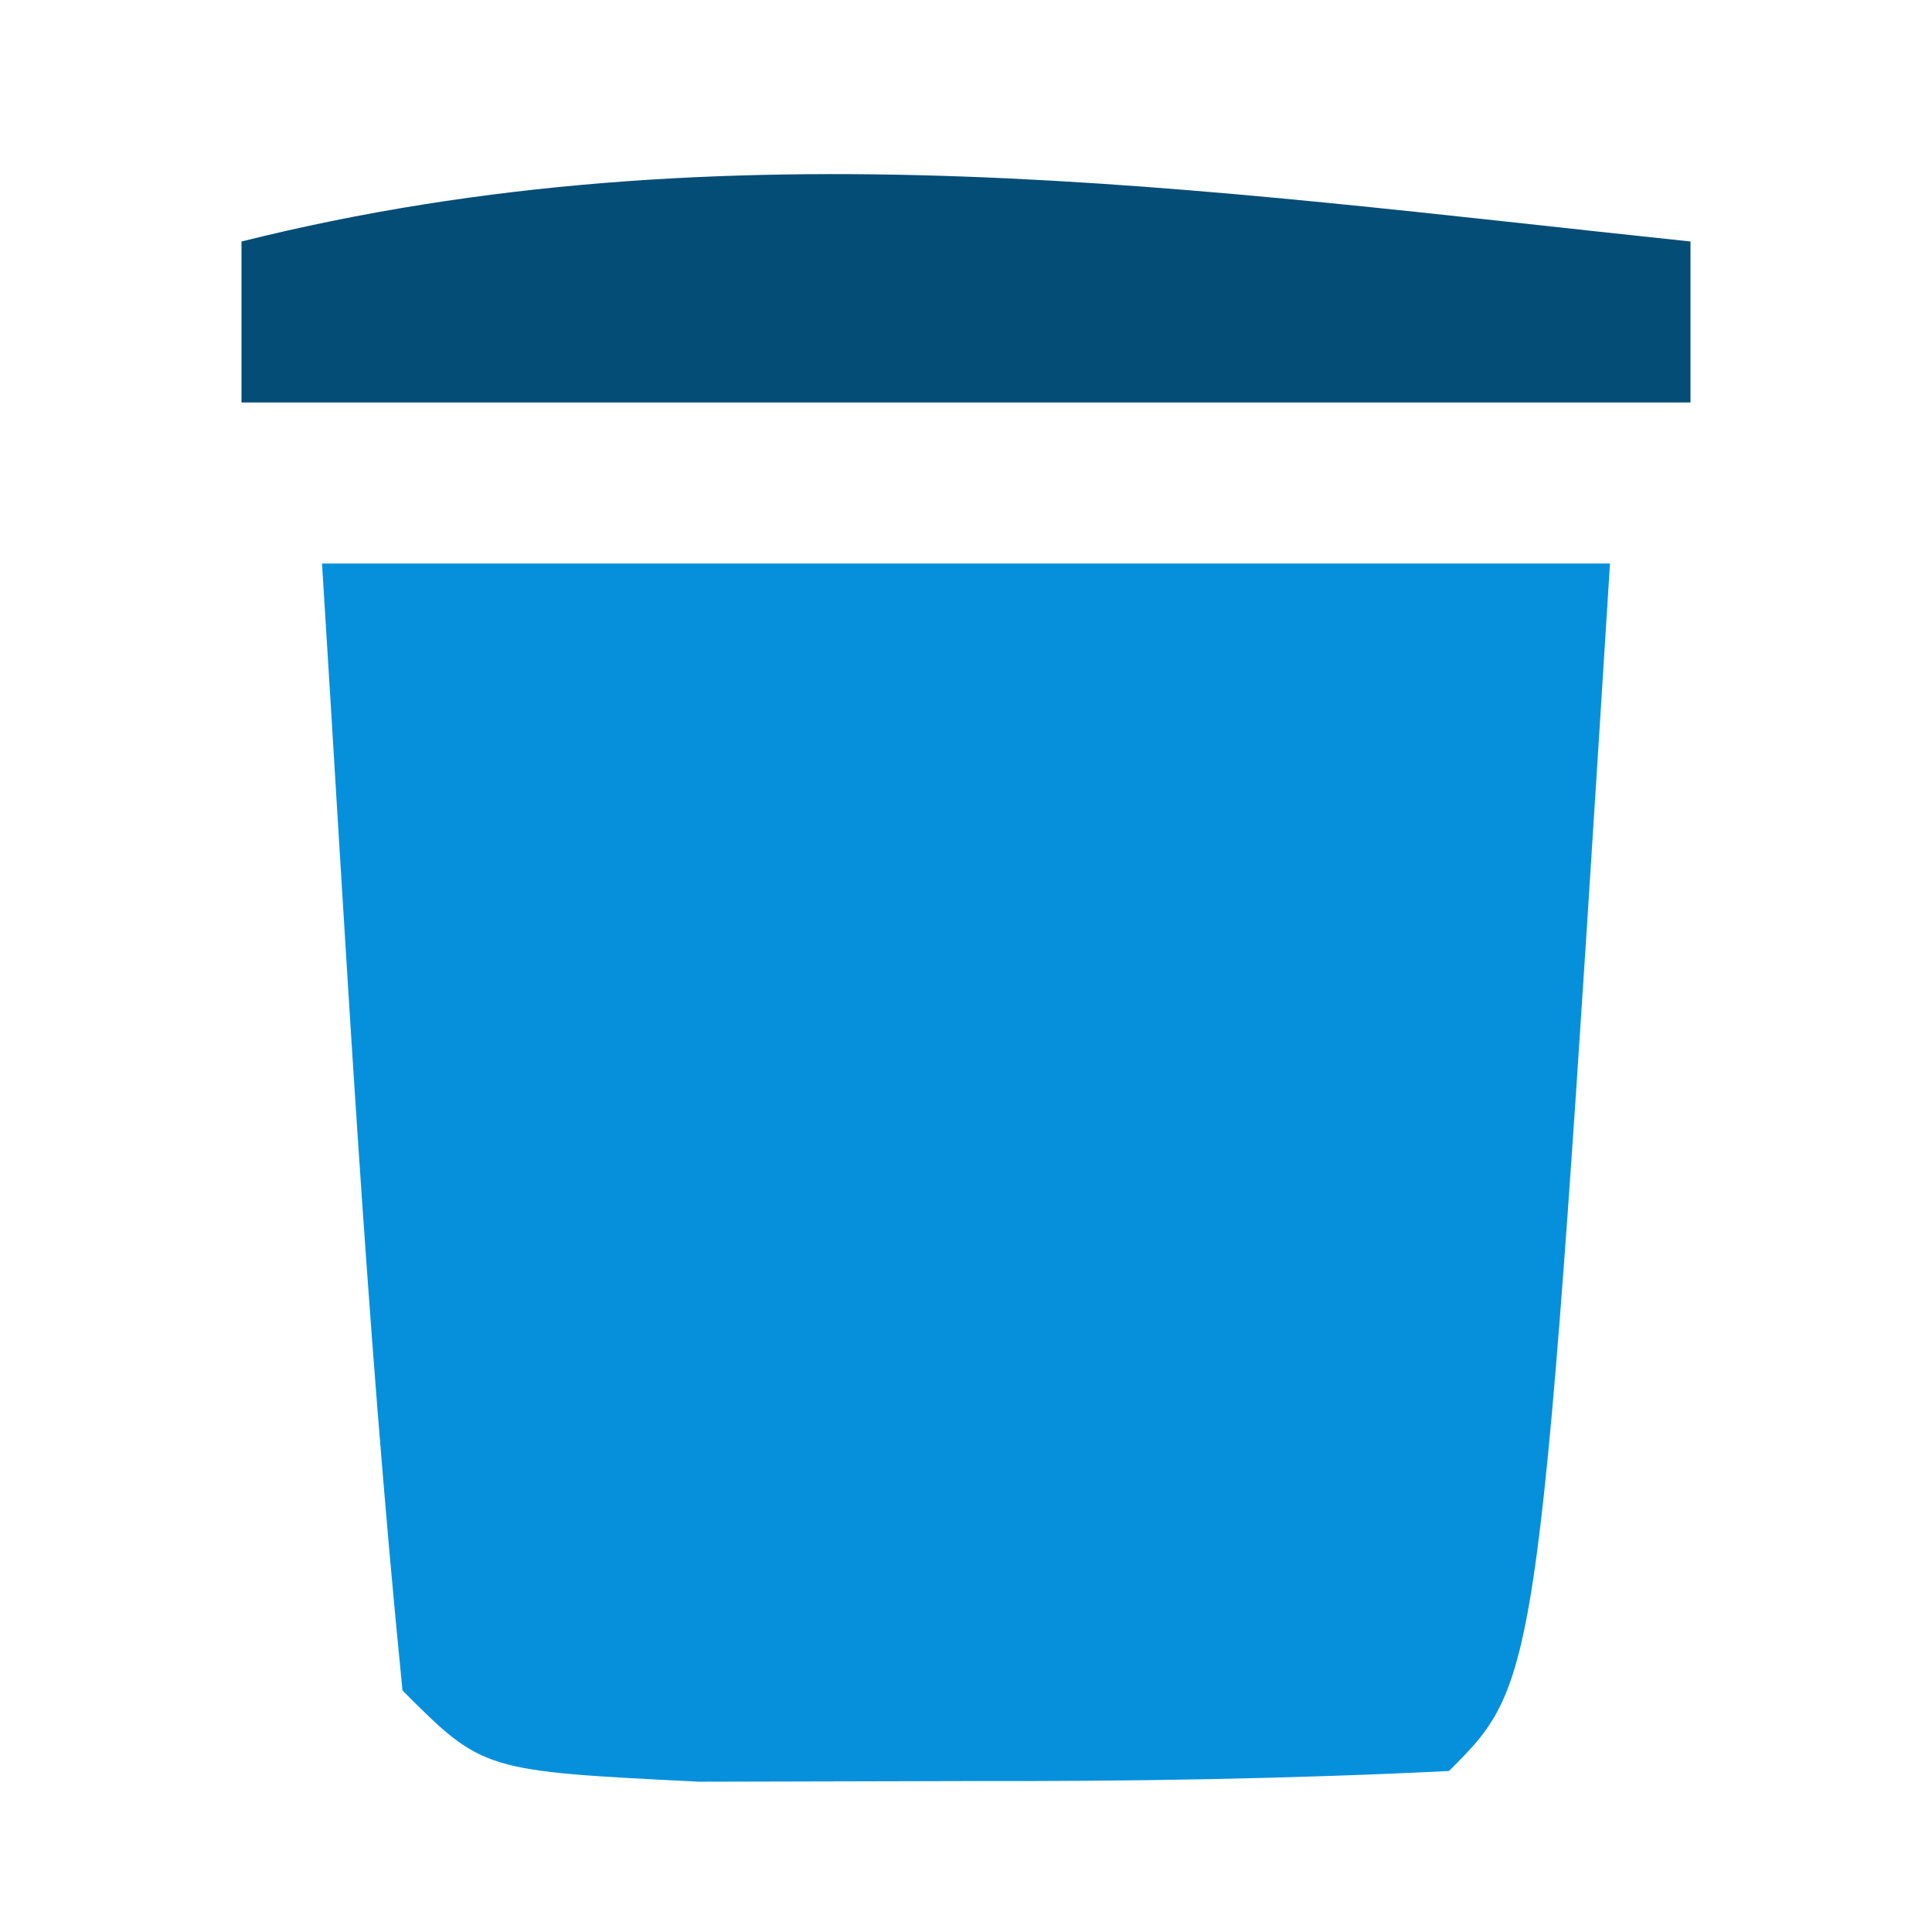
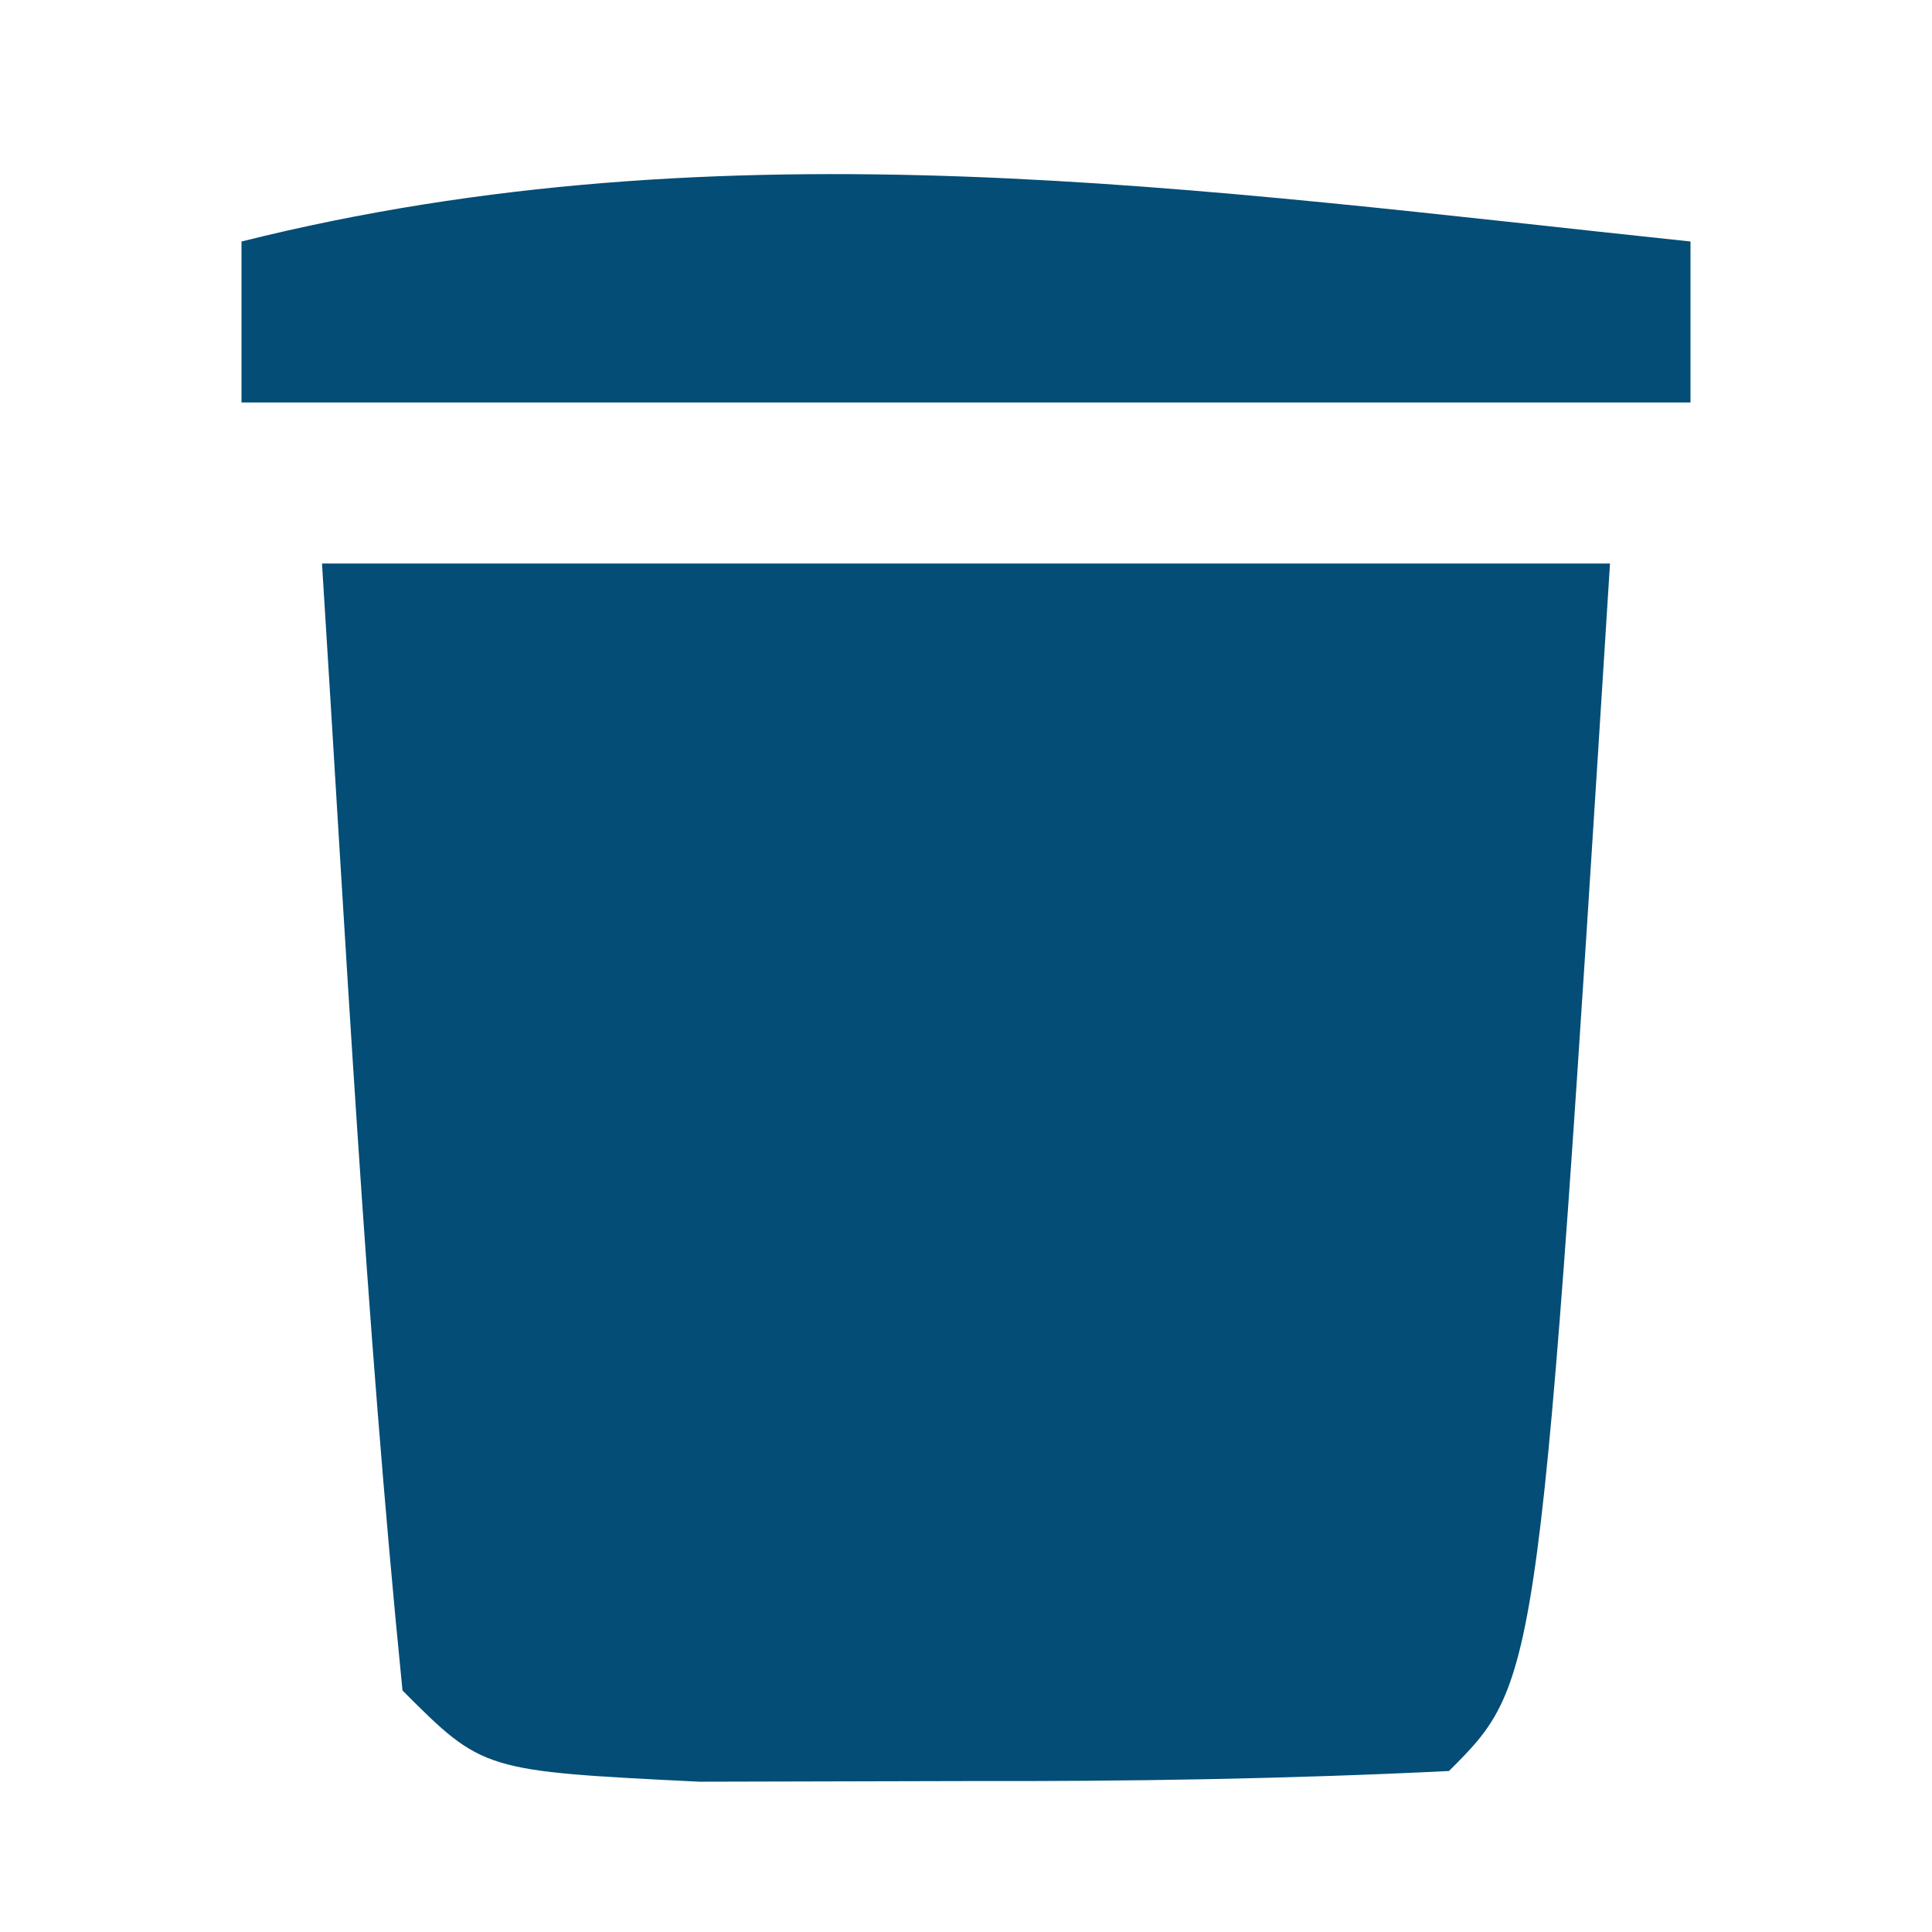
<svg xmlns="http://www.w3.org/2000/svg" version="1.1" width="24" height="24">
-   <path d="M0 0 C5.28 0 10.56 0 16 0 C15.125 13.875 15.125 13.875 14 15 C12.002 15.099 10 15.13 8 15.125 C6.907 15.128 5.814 15.13 4.688 15.133 C2 15 2 15 1 14 C0.534 9.341 0.295 4.673 0 0 Z " fill="#0690DC" transform="translate(4,7)" />
+   <path d="M0 0 C5.28 0 10.56 0 16 0 C15.125 13.875 15.125 13.875 14 15 C12.002 15.099 10 15.13 8 15.125 C6.907 15.128 5.814 15.13 4.688 15.133 C2 15 2 15 1 14 C0.534 9.341 0.295 4.673 0 0 Z " fill="#034D76" transform="translate(4,7)" />
  <path d="M0 0 C0 0.66 0 1.32 0 2 C-5.94 2 -11.88 2 -18 2 C-18 1.34 -18 0.68 -18 0 C-11.965 -1.509 -6.103 -0.642 0 0 Z " fill="#034D76" transform="translate(21,3)" />
</svg>
